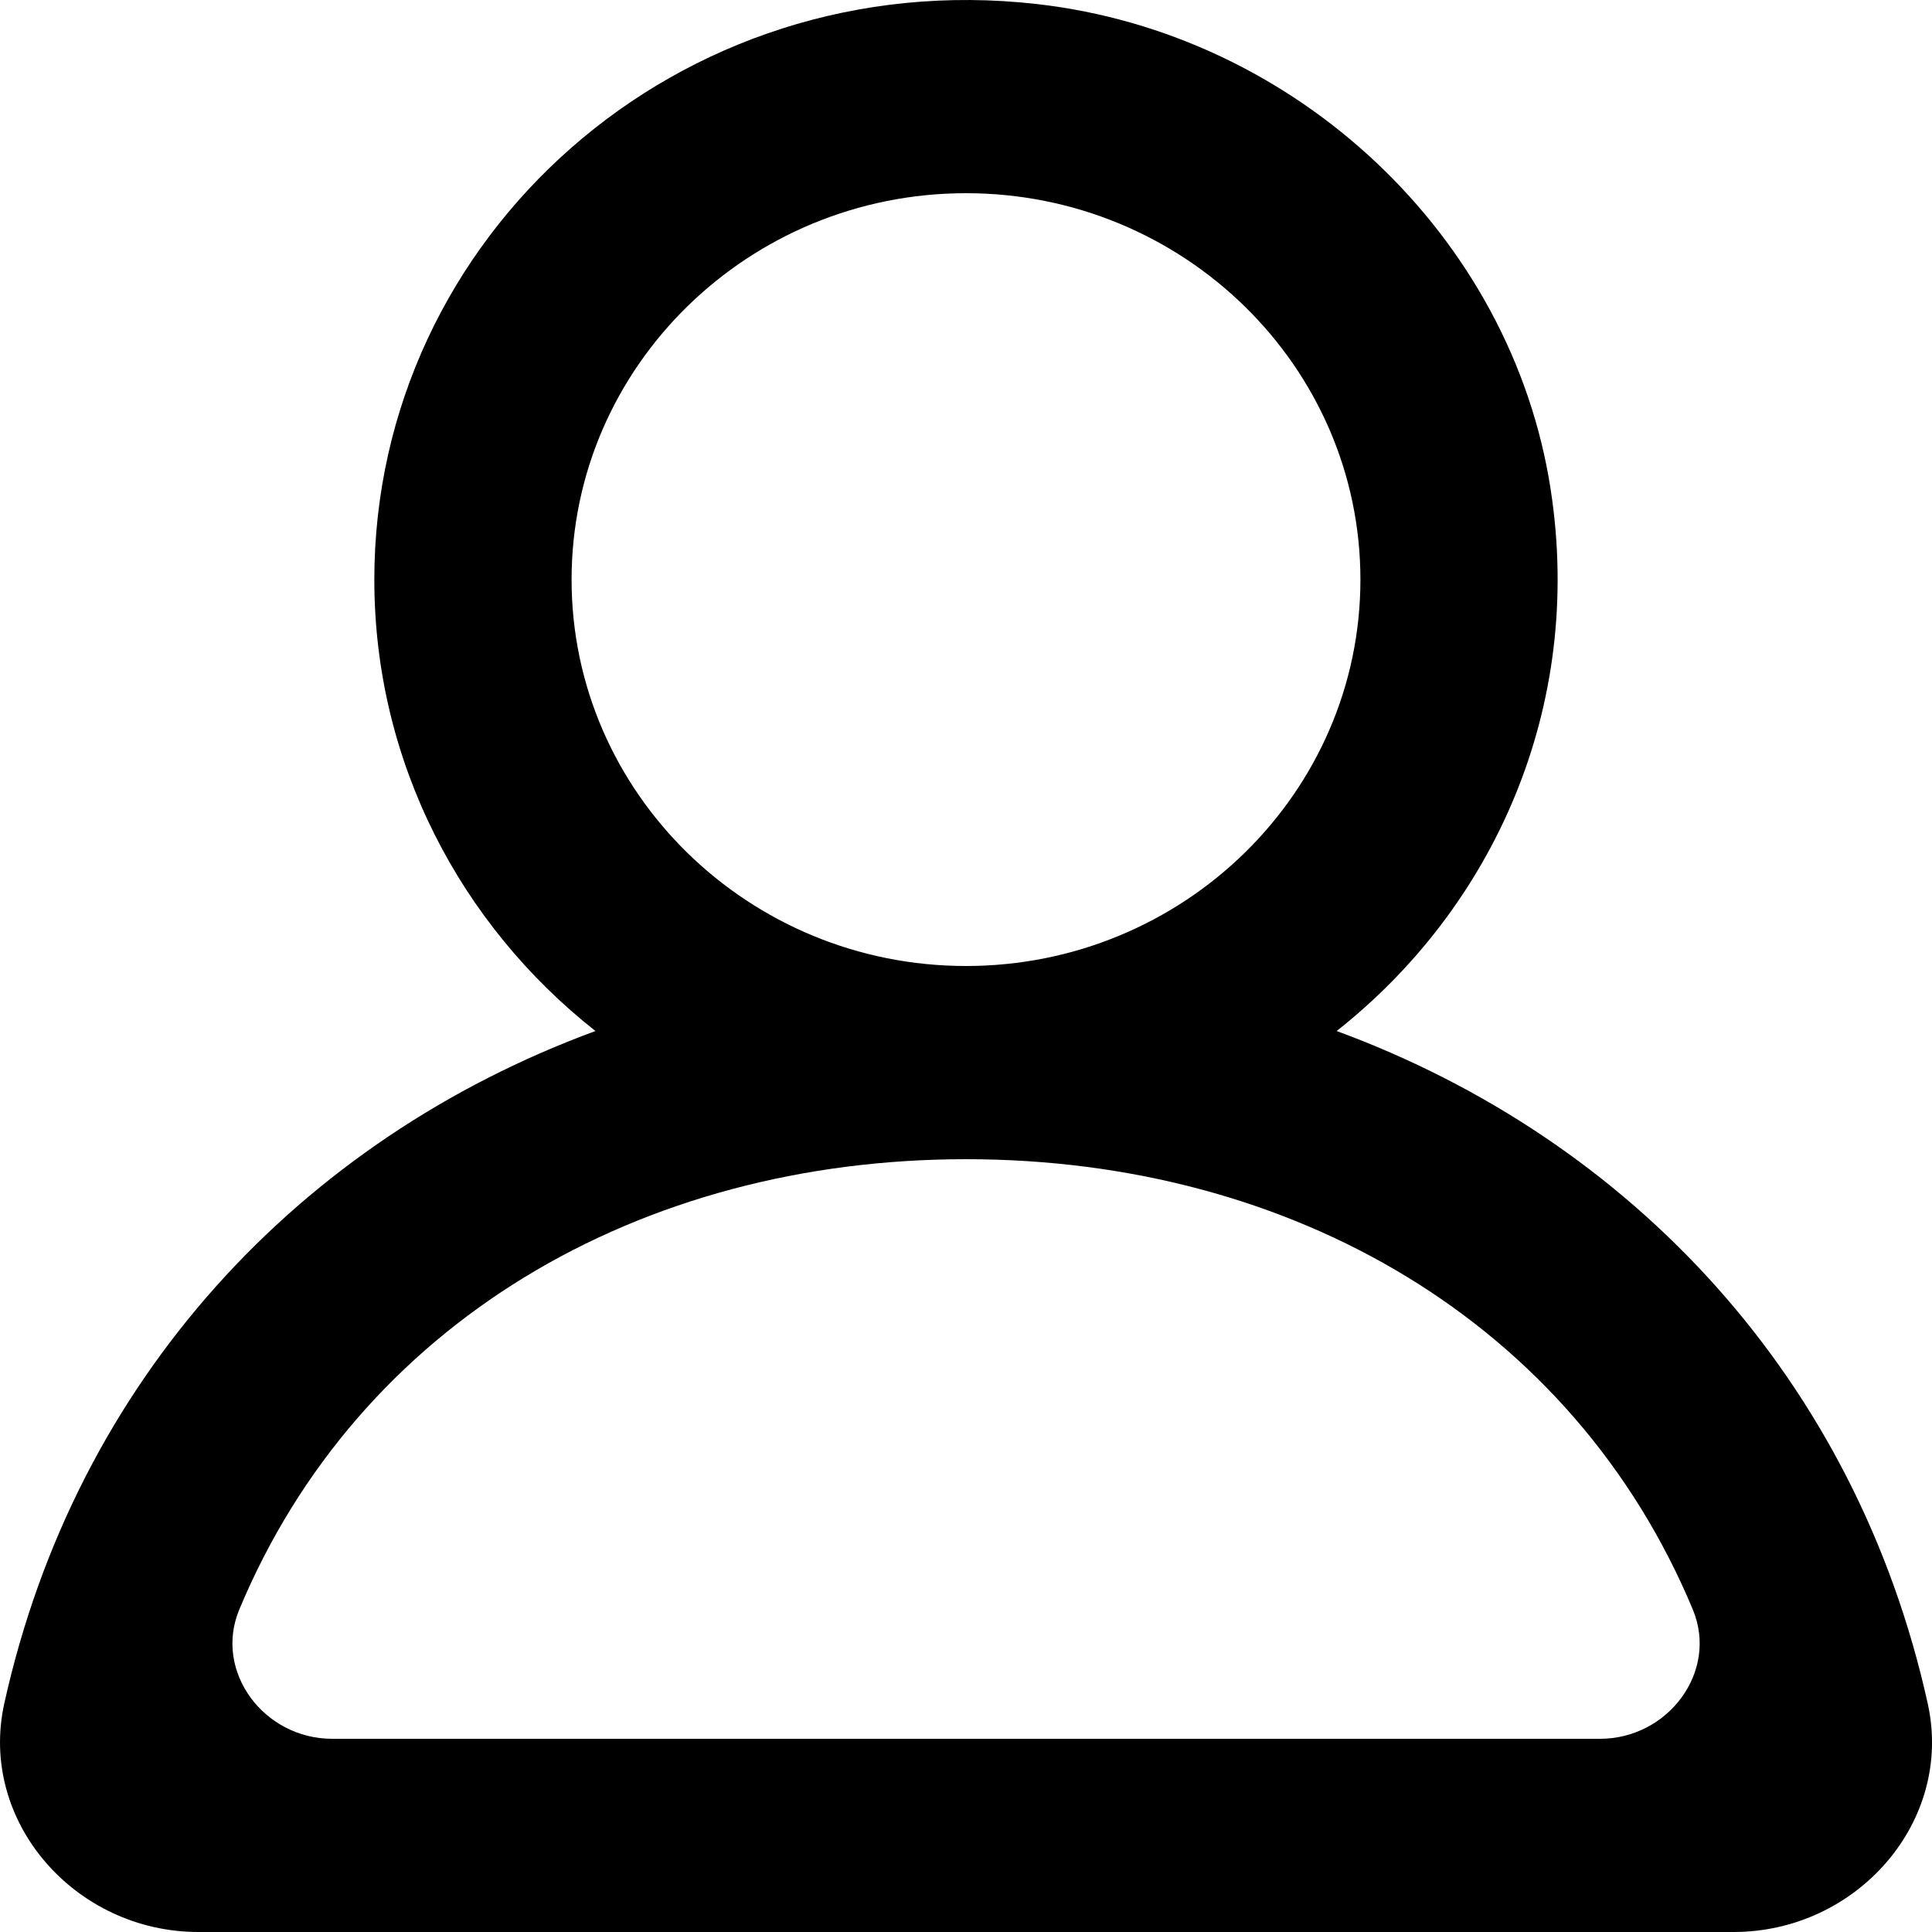
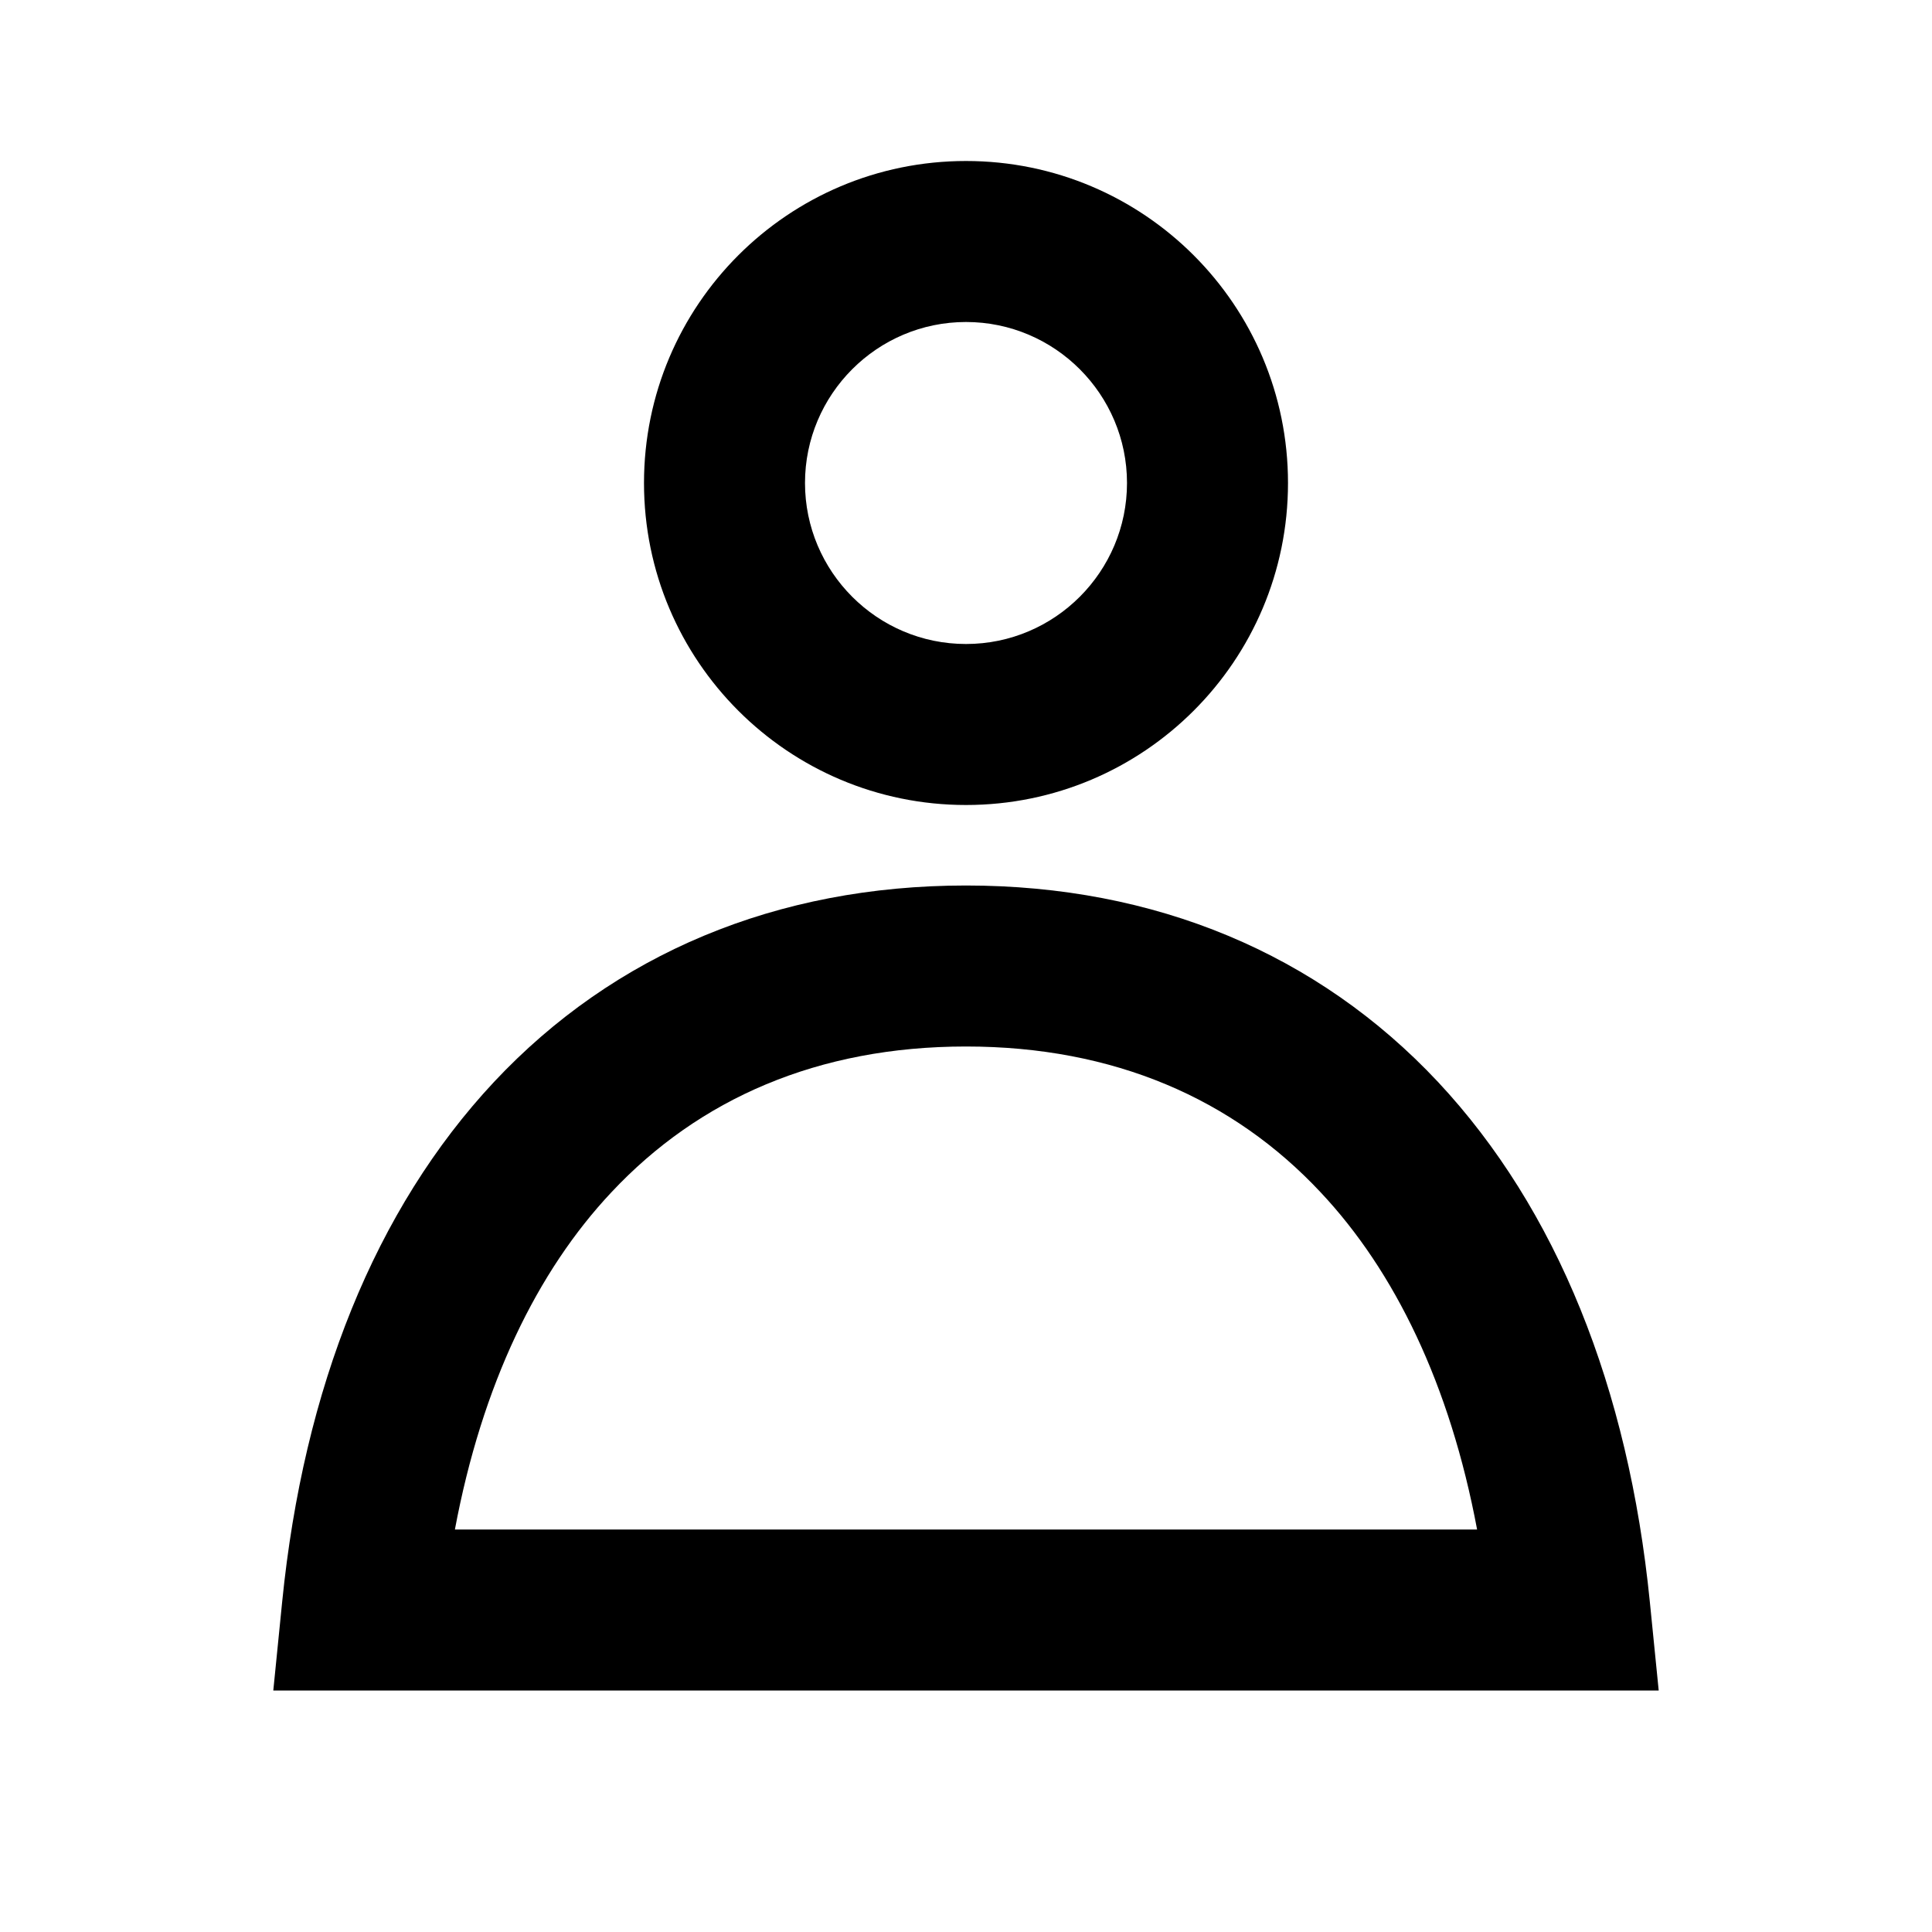
- <svg xmlns="http://www.w3.org/2000/svg" width="800px" height="800px" viewBox="0 0 20 20" version="1.1">
-   <defs>
- 
- </defs>
-   <g id="Page-1" stroke="none" stroke-width="1" fill="none" fill-rule="evenodd">
-     <g id="Dribbble-Light-Preview" transform="translate(-140, -2159)" fill="#000000">
-       <g id="icons" transform="translate(56, 160)">
-         <path d="M100.563,2017 L87.438,2017 C86.732,2017 86.21,2016.303 86.477,2015.662 C87.713,2012.698 90.617,2011 94,2011 C97.384,2011 100.288,2012.698 101.524,2015.662 C101.791,2016.303 101.269,2017 100.563,2017 M89.917,2005 C89.917,2002.794 91.749,2001 94,2001 C96.252,2001 98.083,2002.794 98.083,2005 C98.083,2007.206 96.252,2009 94,2009 C91.749,2009 89.917,2007.206 89.917,2005 M103.956,2016.636 C103.214,2013.277 100.892,2010.798 97.837,2009.673 C99.456,2008.396 100.4,2006.331 100.053,2004.07 C99.651,2001.447 97.424,1999.348 94.735,1999.042 C91.023,1998.619 87.875,2001.449 87.875,2005 C87.875,2006.89 88.769,2008.574 90.164,2009.673 C87.107,2010.798 84.787,2013.277 84.044,2016.636 C83.775,2017.857 84.779,2019 86.054,2019 L101.946,2019 C103.222,2019 104.226,2017.857 103.956,2016.636" id="profile_round-[#1342]">
- 
- </path>
-       </g>
-     </g>
-   </g>
+ <svg xmlns="http://www.w3.org/2000/svg" width="800px" height="800px" viewBox="0 0 24 24" fill="none">
+   <path d="M 5.651 19 h 12.698 c -0.337 -1.8 -1.023 -3.21 -1.945 -4.19 C 15.318 13.65 13.838 13 12 13 s -3.317 0.65 -4.404 1.81 c -0.922 0.98 -1.608 2.39 -1.945 4.19 Z m 0.486 -5.56 C 7.627 11.85 9.648 11 12 11 s 4.373 0.85 5.863 2.44 c 1.477 1.58 2.366 3.8 2.632 6.46 l 0.11 1.1 H 3.395 l 0.11 -1.1 c 0.266 -2.66 1.155 -4.88 2.632 -6.46 Z M 12 4 c -1.105 0 -2 0.9 -2 2 s 0.895 2 2 2 s 2 -0.9 2 -2 s -0.895 -2 -2 -2 Z M 8 6 c 0 -2.21 1.791 -4 4 -4 s 4 1.79 4 4 s -1.791 4 -4 4 s -4 -1.79 -4 -4 Z" fill="black" stroke-linecap="round" />
</svg>
